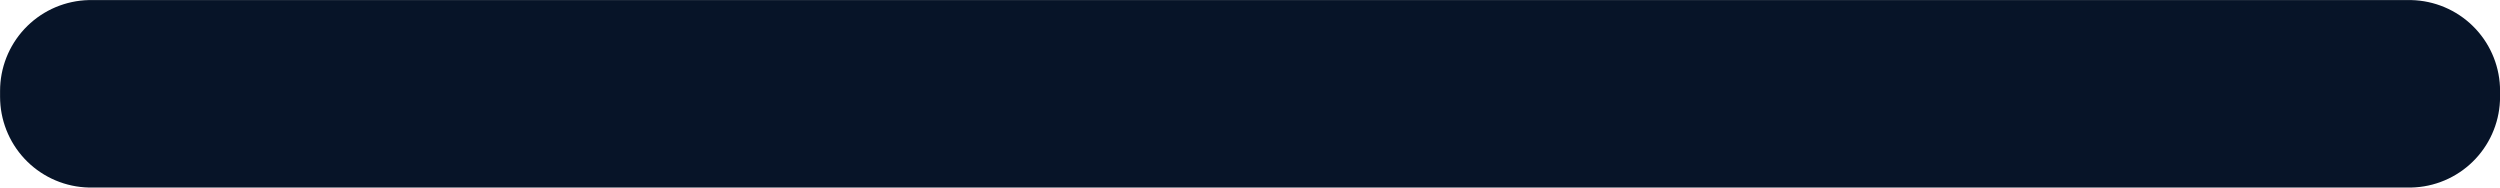
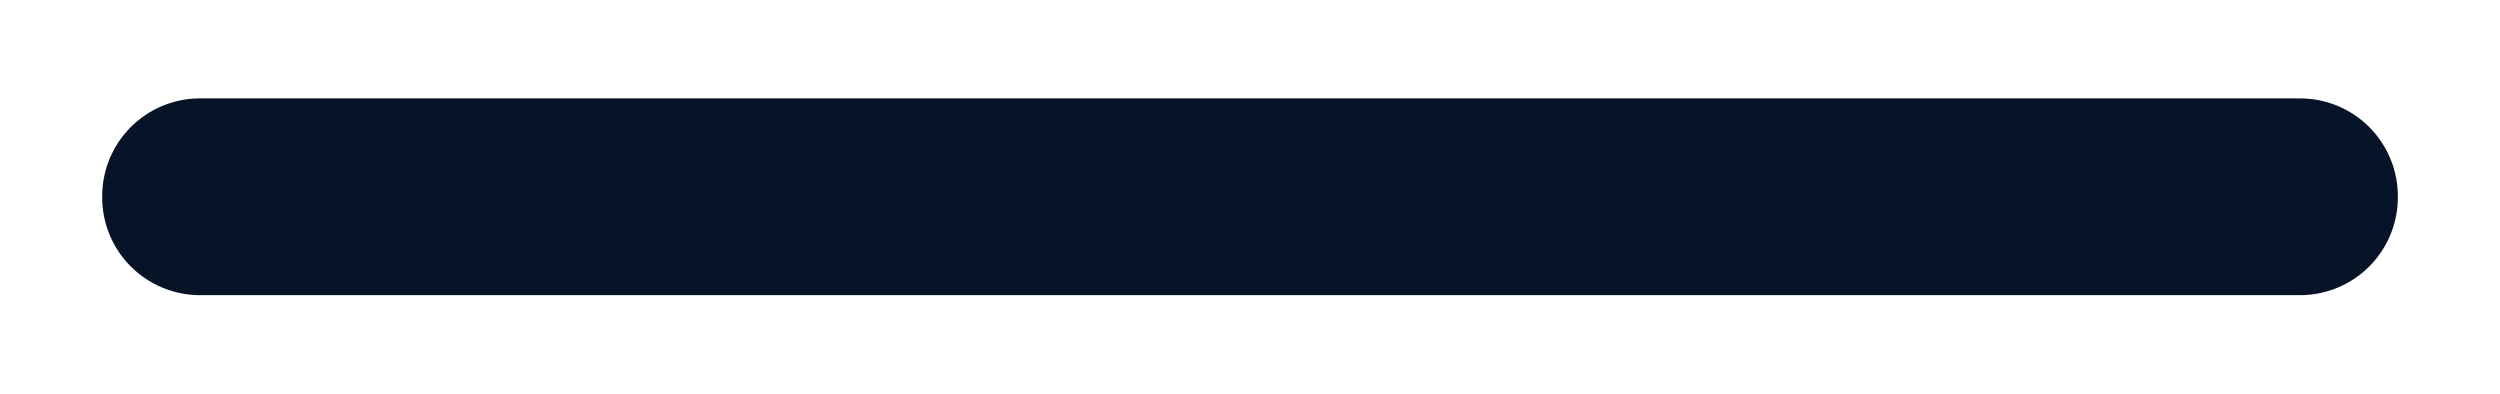
- <svg xmlns="http://www.w3.org/2000/svg" width="20" height="1.5" viewBox="0 0 20 1.5" id="svg2" version="1.1">
-   <defs id="defs4" />
-   <g id="layer1" transform="translate(0,-1050.862)">
-     <rect style="fill:#071428;fill-opacity:1;stroke:#071428;stroke-width:1.453;stroke-linecap:round;stroke-linejoin:round;stroke-miterlimit:4;stroke-dasharray:none;stroke-opacity:1" id="rect4136" width="18.547" height="0.047" x="0.727" y="1051.589" />
+ <svg xmlns="http://www.w3.org/2000/svg" xmlns:ns1="http://www.openswatchbook.org/uri/2009/osb" width="152.461" height="24" viewBox="0 0 152.461 24" id="svg2" version="1.1">
+   <defs id="defs4">
+     <linearGradient id="linearGradient5592" ns1:paint="solid">
+       <stop style="stop-color:#860060;stop-opacity:1;" offset="0" id="stop5594" />
+     </linearGradient>
+     <linearGradient id="linearGradient4138" ns1:paint="solid">
+       <stop style="stop-color:#ffffff;stop-opacity:1;" offset="0" id="stop4140" />
+     </linearGradient>
+   </defs>
+   <g id="layer1" transform="translate(0,-1028.362)">
+     <rect style="fill:none;fill-opacity:1;fill-rule:nonzero;stroke:#071428;stroke-width:11.926;stroke-linecap:round;stroke-linejoin:round;stroke-miterlimit:0;stroke-dasharray:none;stroke-opacity:1" id="rect4136" width="128.074" height="0.074" x="12.194" y="1040.325" />
  </g>
</svg>
